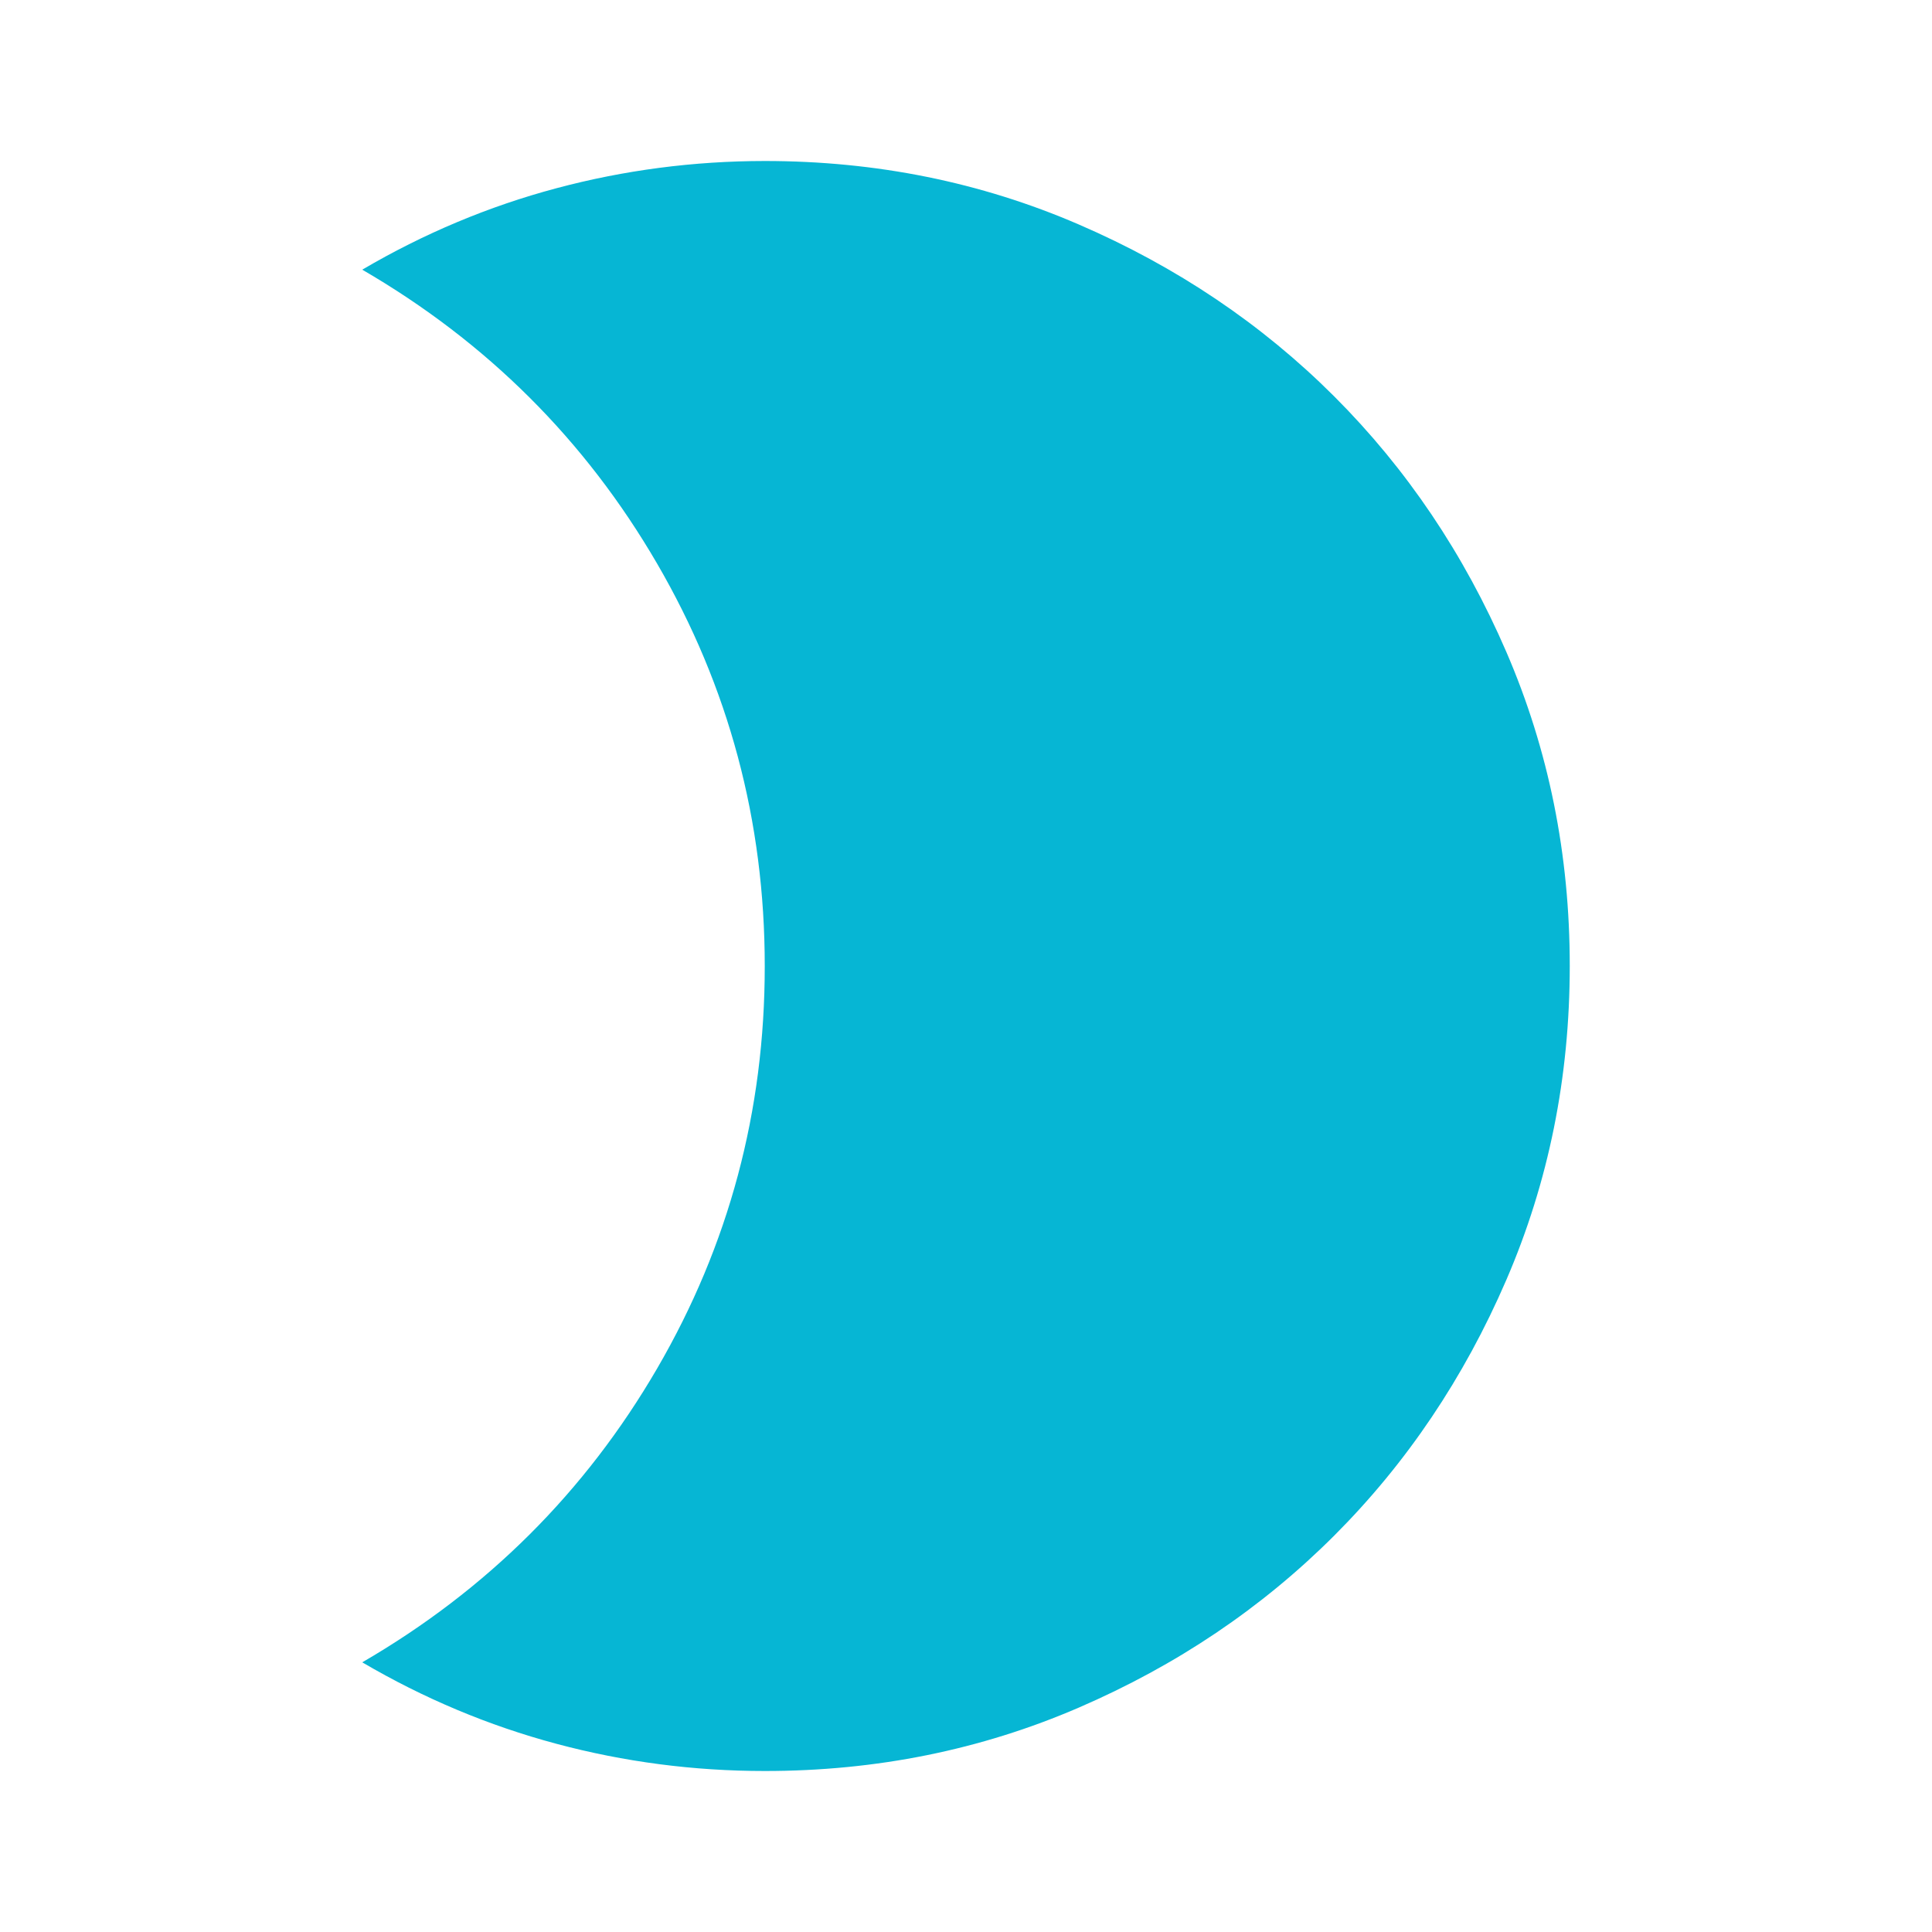
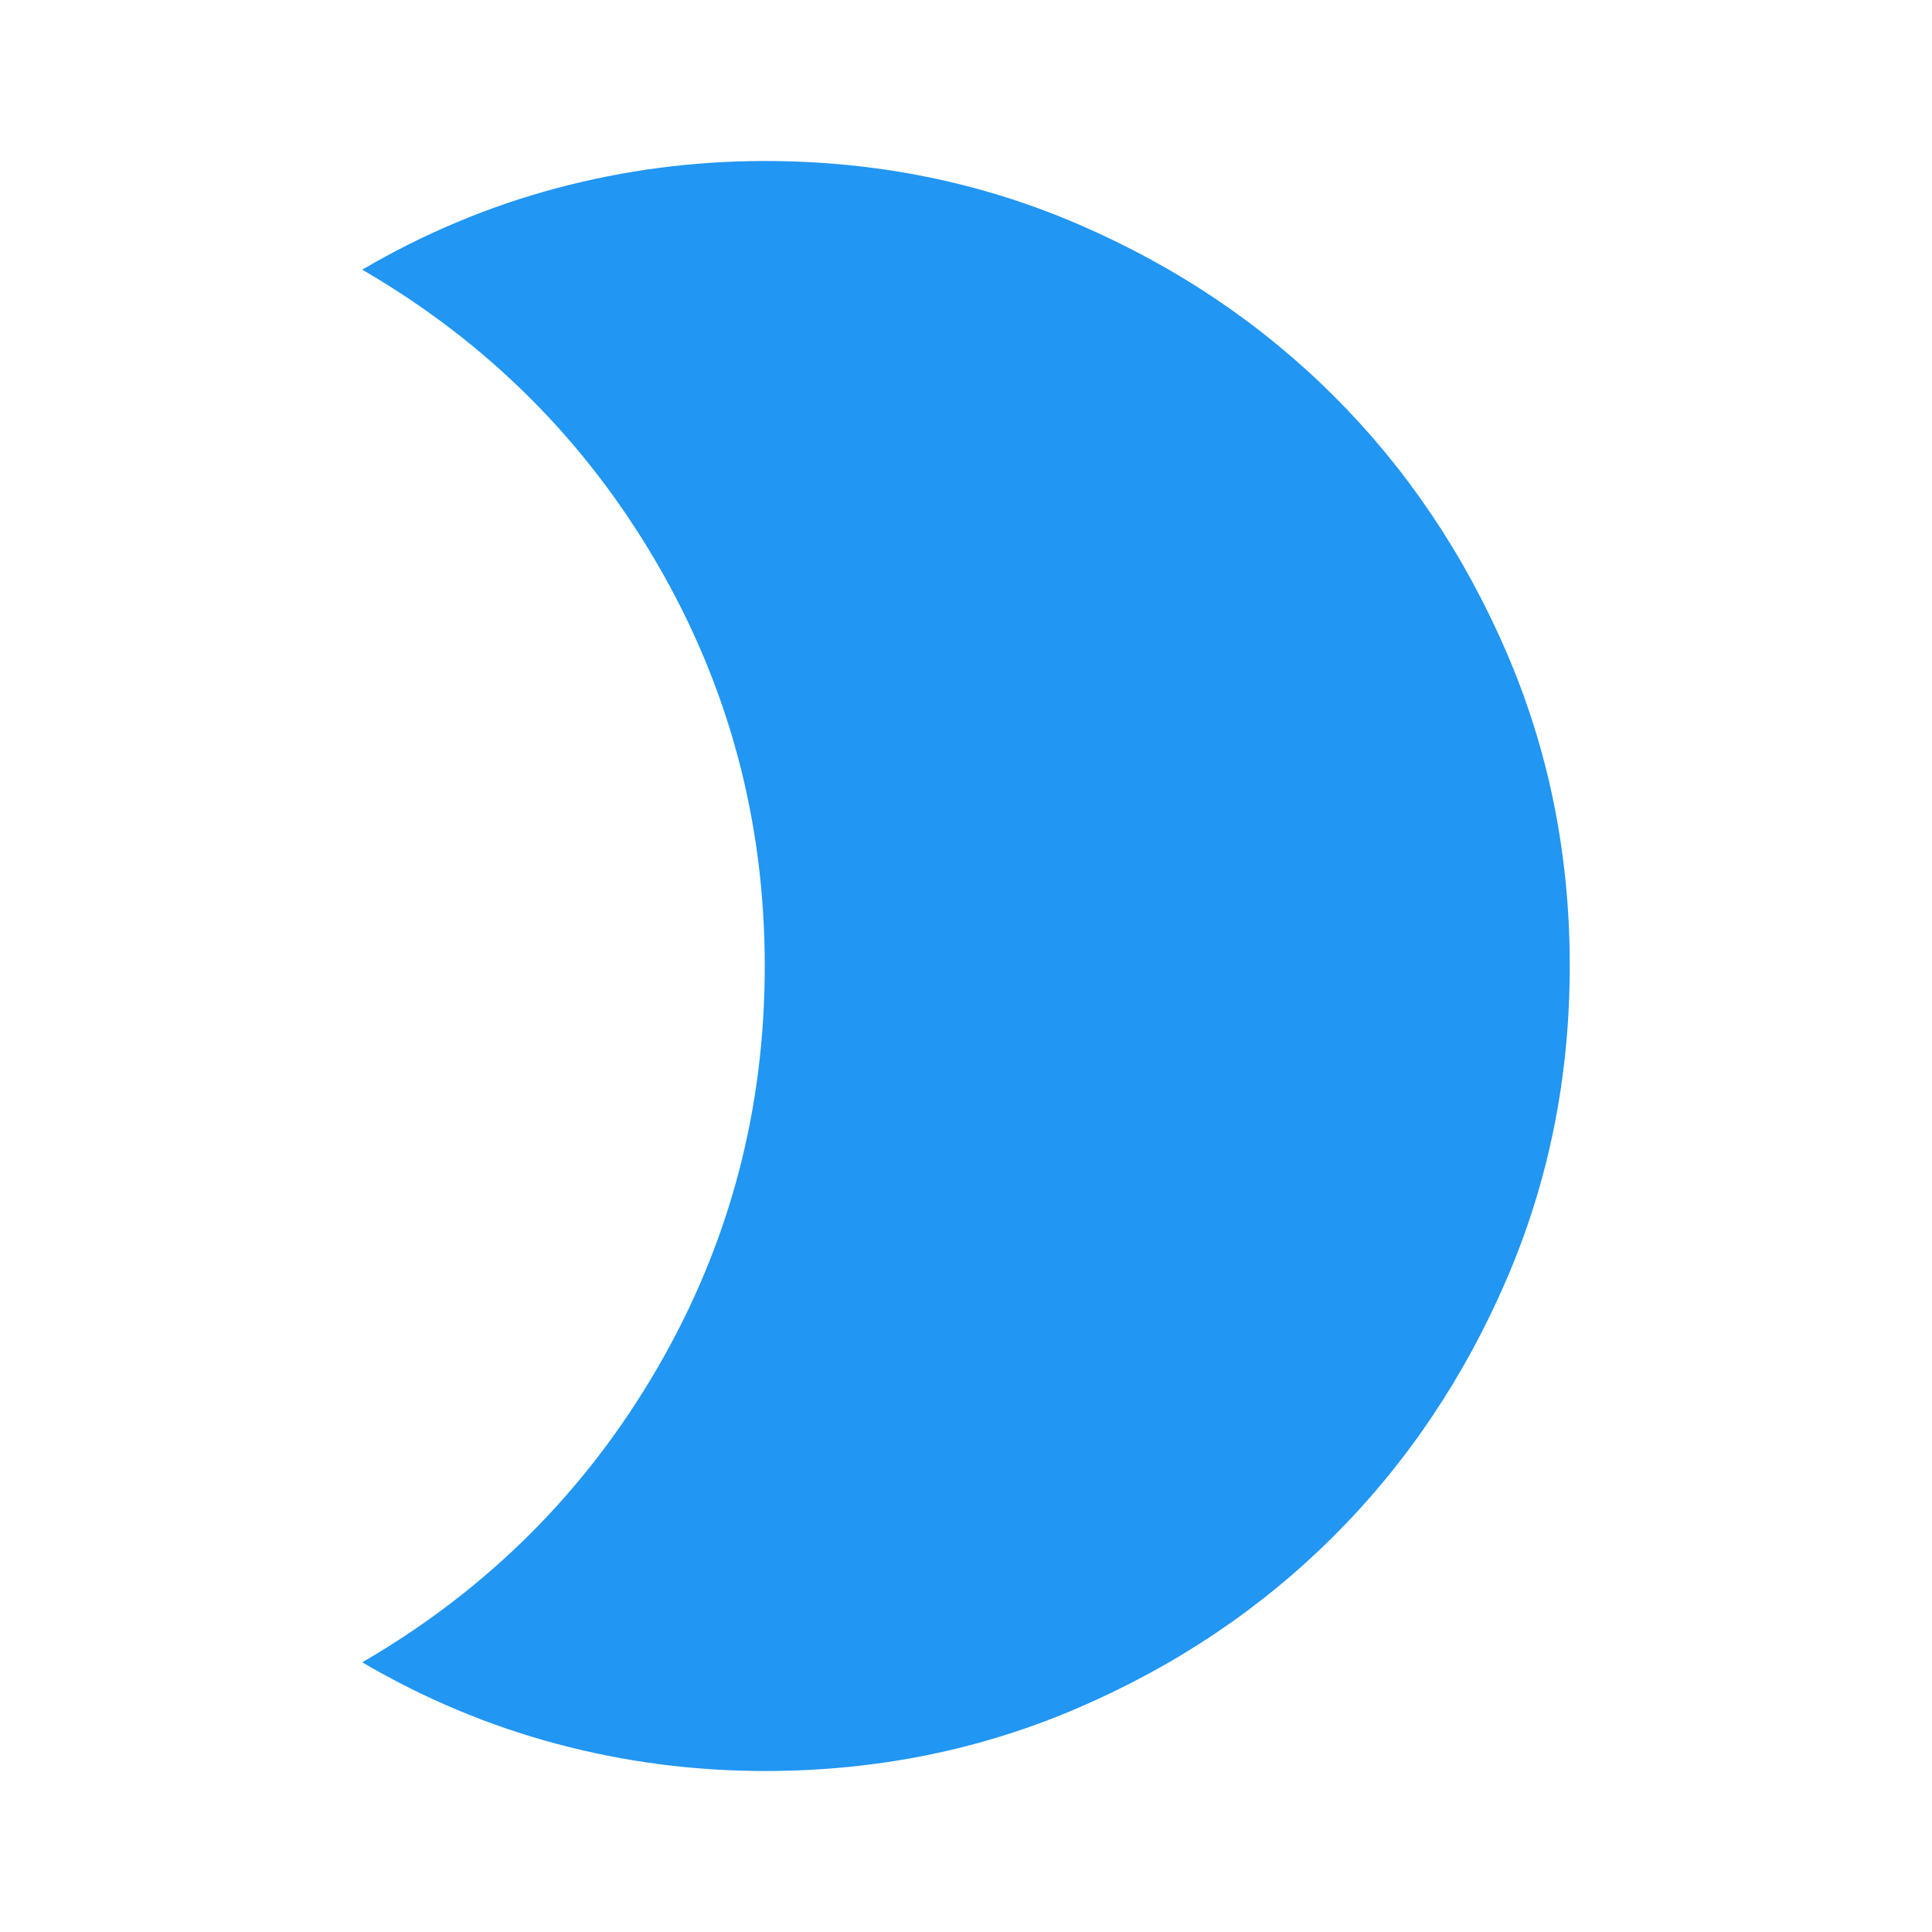
<svg xmlns="http://www.w3.org/2000/svg" width="2rem" height="2rem" viewBox="0 0 24 24">
-   <path fill="#06b6d4" d="M9.5 2q2.075 0 3.9.788t3.175 2.137q1.35 1.35 2.138 3.175T19.5 12q0 2.075-.788 3.9t-2.137 3.175q-1.35 1.35-3.175 2.138T9.5 22q-1.325 0-2.588-.338T4.5 20.65Q6.825 19.3 8.163 17T9.5 12q0-2.7-1.338-5T4.5 3.35q1.15-.675 2.413-1.012T9.5 2Z" />
+   <path fill="#2196F3" d="M9.5 2q2.075 0 3.9.788t3.175 2.137q1.35 1.35 2.138 3.175T19.5 12q0 2.075-.788 3.9t-2.137 3.175q-1.35 1.35-3.175 2.138T9.5 22q-1.325 0-2.588-.338T4.5 20.65Q6.825 19.3 8.163 17T9.5 12q0-2.7-1.338-5T4.5 3.35q1.15-.675 2.413-1.012T9.5 2Z" />
</svg>
